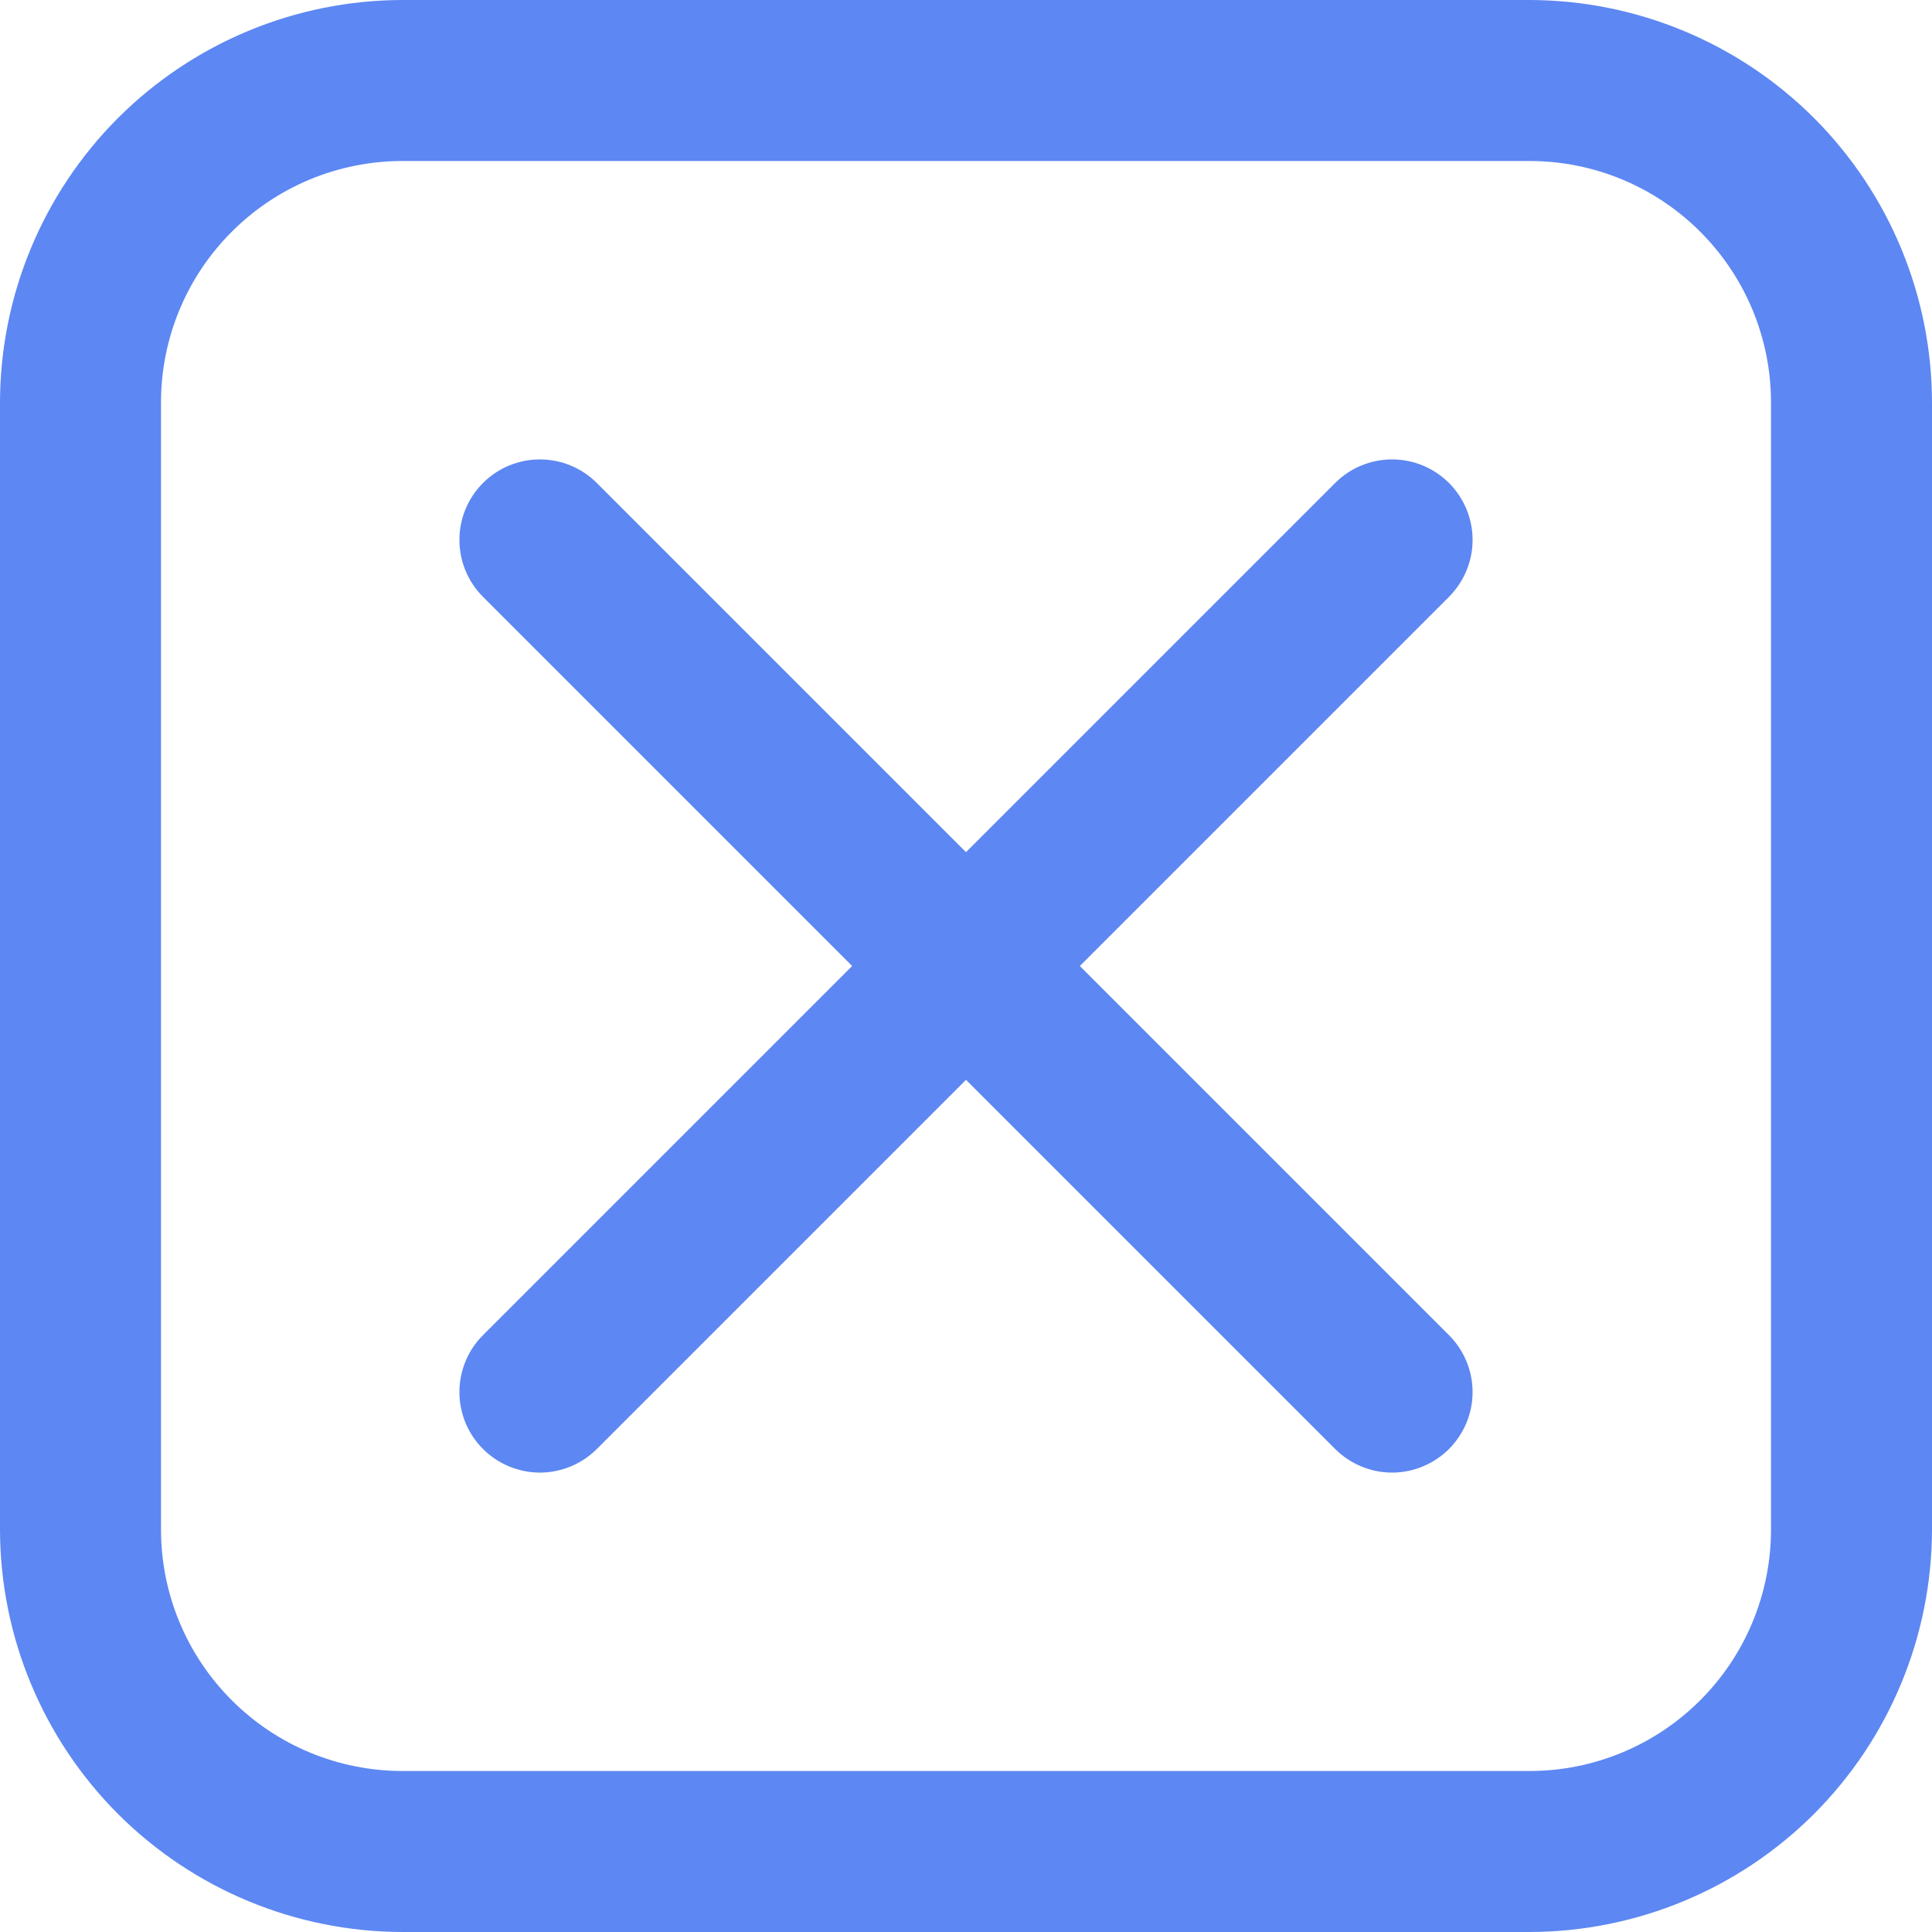
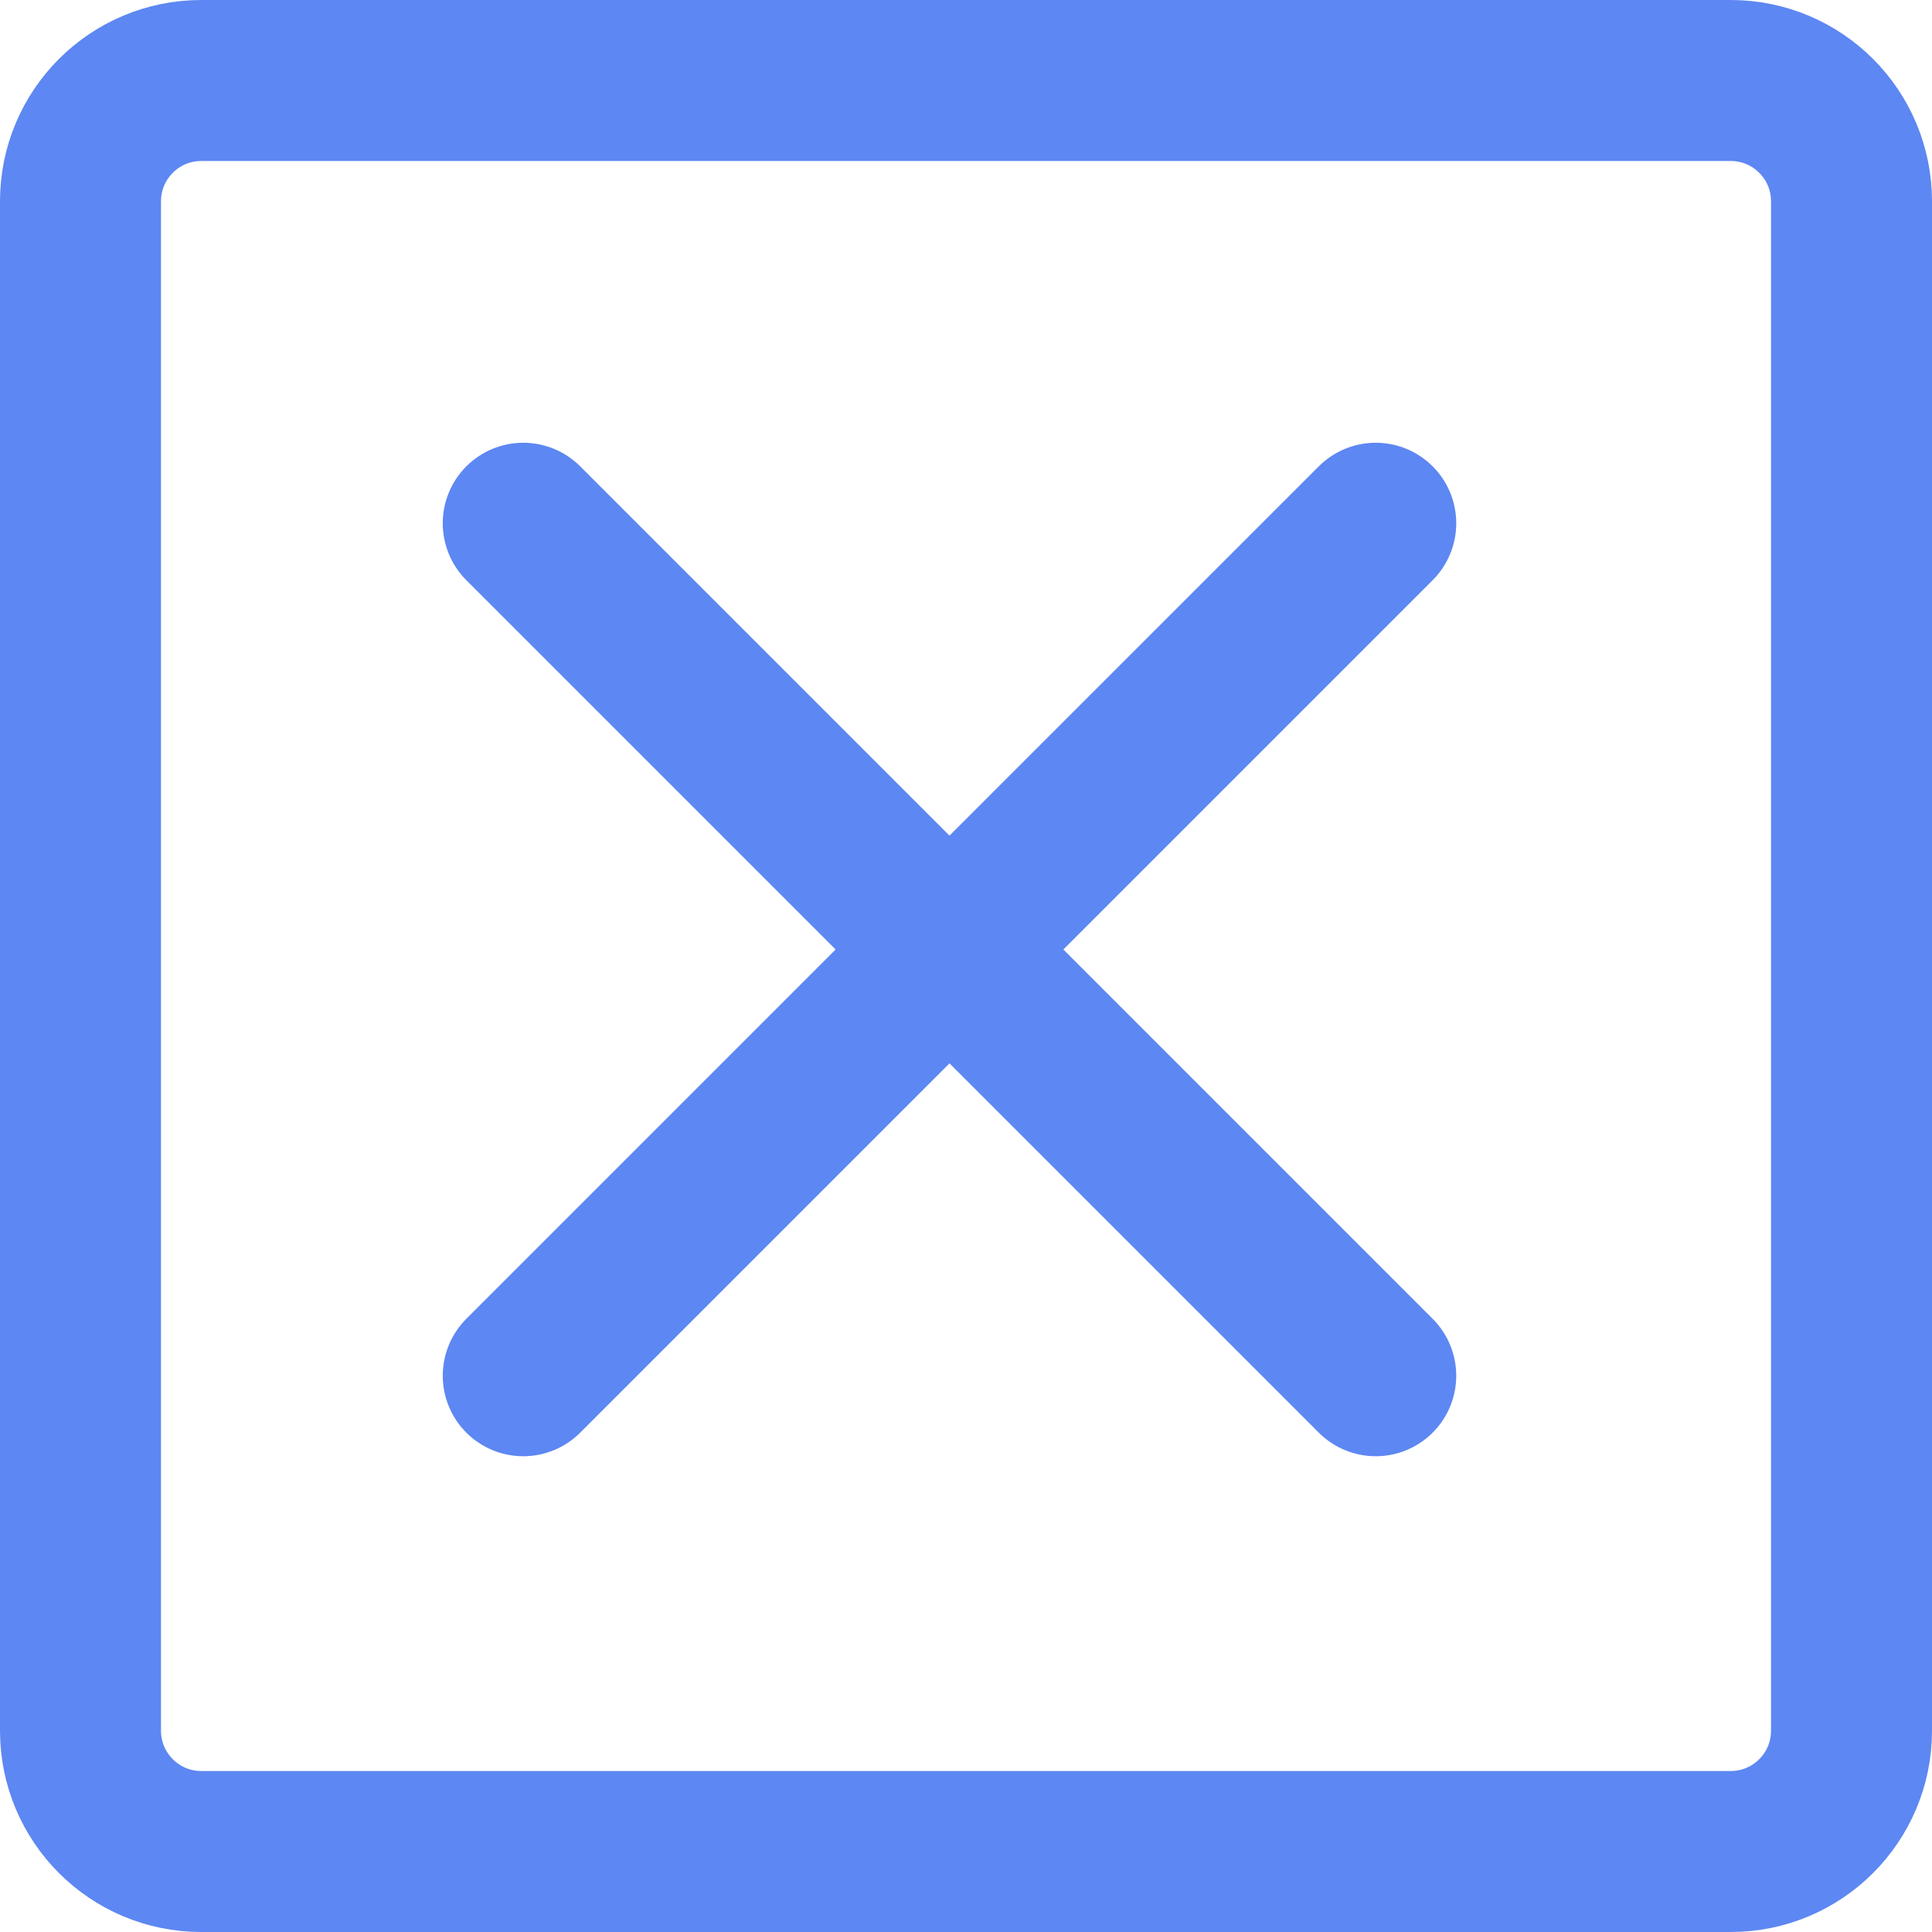
- <svg xmlns="http://www.w3.org/2000/svg" width="24" height="24" viewBox="0 0 24 24" fill="none">
-   <path d="M19 0H5C3.674 0.002 2.404 0.529 1.466 1.466C0.529 2.404 0.002 3.674 0 5L0 19C0.002 20.326 0.529 21.596 1.466 22.534C2.404 23.471 3.674 23.998 5 24H19C20.326 23.998 21.596 23.471 22.534 22.534C23.471 21.596 23.998 20.326 24 19V5C23.998 3.674 23.471 2.404 22.534 1.466C21.596 0.529 20.326 0.002 19 0V0ZM22 19C22 19.796 21.684 20.559 21.121 21.121C20.559 21.684 19.796 22 19 22H5C4.204 22 3.441 21.684 2.879 21.121C2.316 20.559 2 19.796 2 19V5C2 4.204 2.316 3.441 2.879 2.879C3.441 2.316 4.204 2 5 2H19C19.796 2 20.559 2.316 21.121 2.879C21.684 3.441 22 4.204 22 5V19Z" fill="#5D87F2" />
-   <path d="M18 6C17.812 5.812 17.558 5.707 17.293 5.707C17.028 5.707 16.773 5.812 16.586 6L12 10.586L7.414 6C7.226 5.812 6.972 5.707 6.707 5.707C6.442 5.707 6.187 5.812 6 6C5.812 6.187 5.707 6.442 5.707 6.707C5.707 6.972 5.812 7.226 6 7.414L10.586 12L6 16.586C5.812 16.773 5.707 17.028 5.707 17.293C5.707 17.558 5.812 17.812 6 18C6.187 18.187 6.442 18.293 6.707 18.293C6.972 18.293 7.226 18.187 7.414 18L12 13.414L16.586 18C16.773 18.187 17.028 18.293 17.293 18.293C17.558 18.293 17.812 18.187 18 18C18.187 17.812 18.293 17.558 18.293 17.293C18.293 17.028 18.187 16.773 18 16.586L13.414 12L18 7.414C18.187 7.226 18.293 6.972 18.293 6.707C18.293 6.442 18.187 6.187 18 6Z" fill="#5D87F2" />
+ <svg xmlns="http://www.w3.org/2000/svg" width="48" height="48" viewBox="0 0 48 48" fill="none">
+   <rect x="2" y="2" width="44" height="44" rx="3" stroke="#5D87F2" stroke-width="4" stroke-linejoin="round" />
+   <path d="M35.594 11.586C35.219 11.211 34.71 11 34.18 11C33.649 11 33.14 11.211 32.765 11.586L23.59 20.761L14.415 11.586C14.04 11.211 13.531 11 13 11C12.47 11 11.961 11.211 11.586 11.586C11.211 11.961 11 12.47 11 13C11 13.531 11.211 14.04 11.586 14.415L20.761 23.59L11.586 32.765C11.211 33.14 11 33.649 11 34.18C11 34.71 11.211 35.219 11.586 35.594C11.961 35.969 12.47 36.18 13 36.18C13.531 36.18 14.04 35.969 14.415 35.594L23.59 26.419L32.765 35.594C33.14 35.969 33.649 36.18 34.18 36.18C34.71 36.18 35.219 35.969 35.594 35.594C35.969 35.219 36.18 34.71 36.18 34.18C36.18 33.649 35.969 33.14 35.594 32.765L26.419 23.59L35.594 14.415C35.969 14.04 36.18 13.531 36.18 13C36.18 12.47 35.969 11.961 35.594 11.586V11.586Z" fill="#5D87F2" />
</svg>
